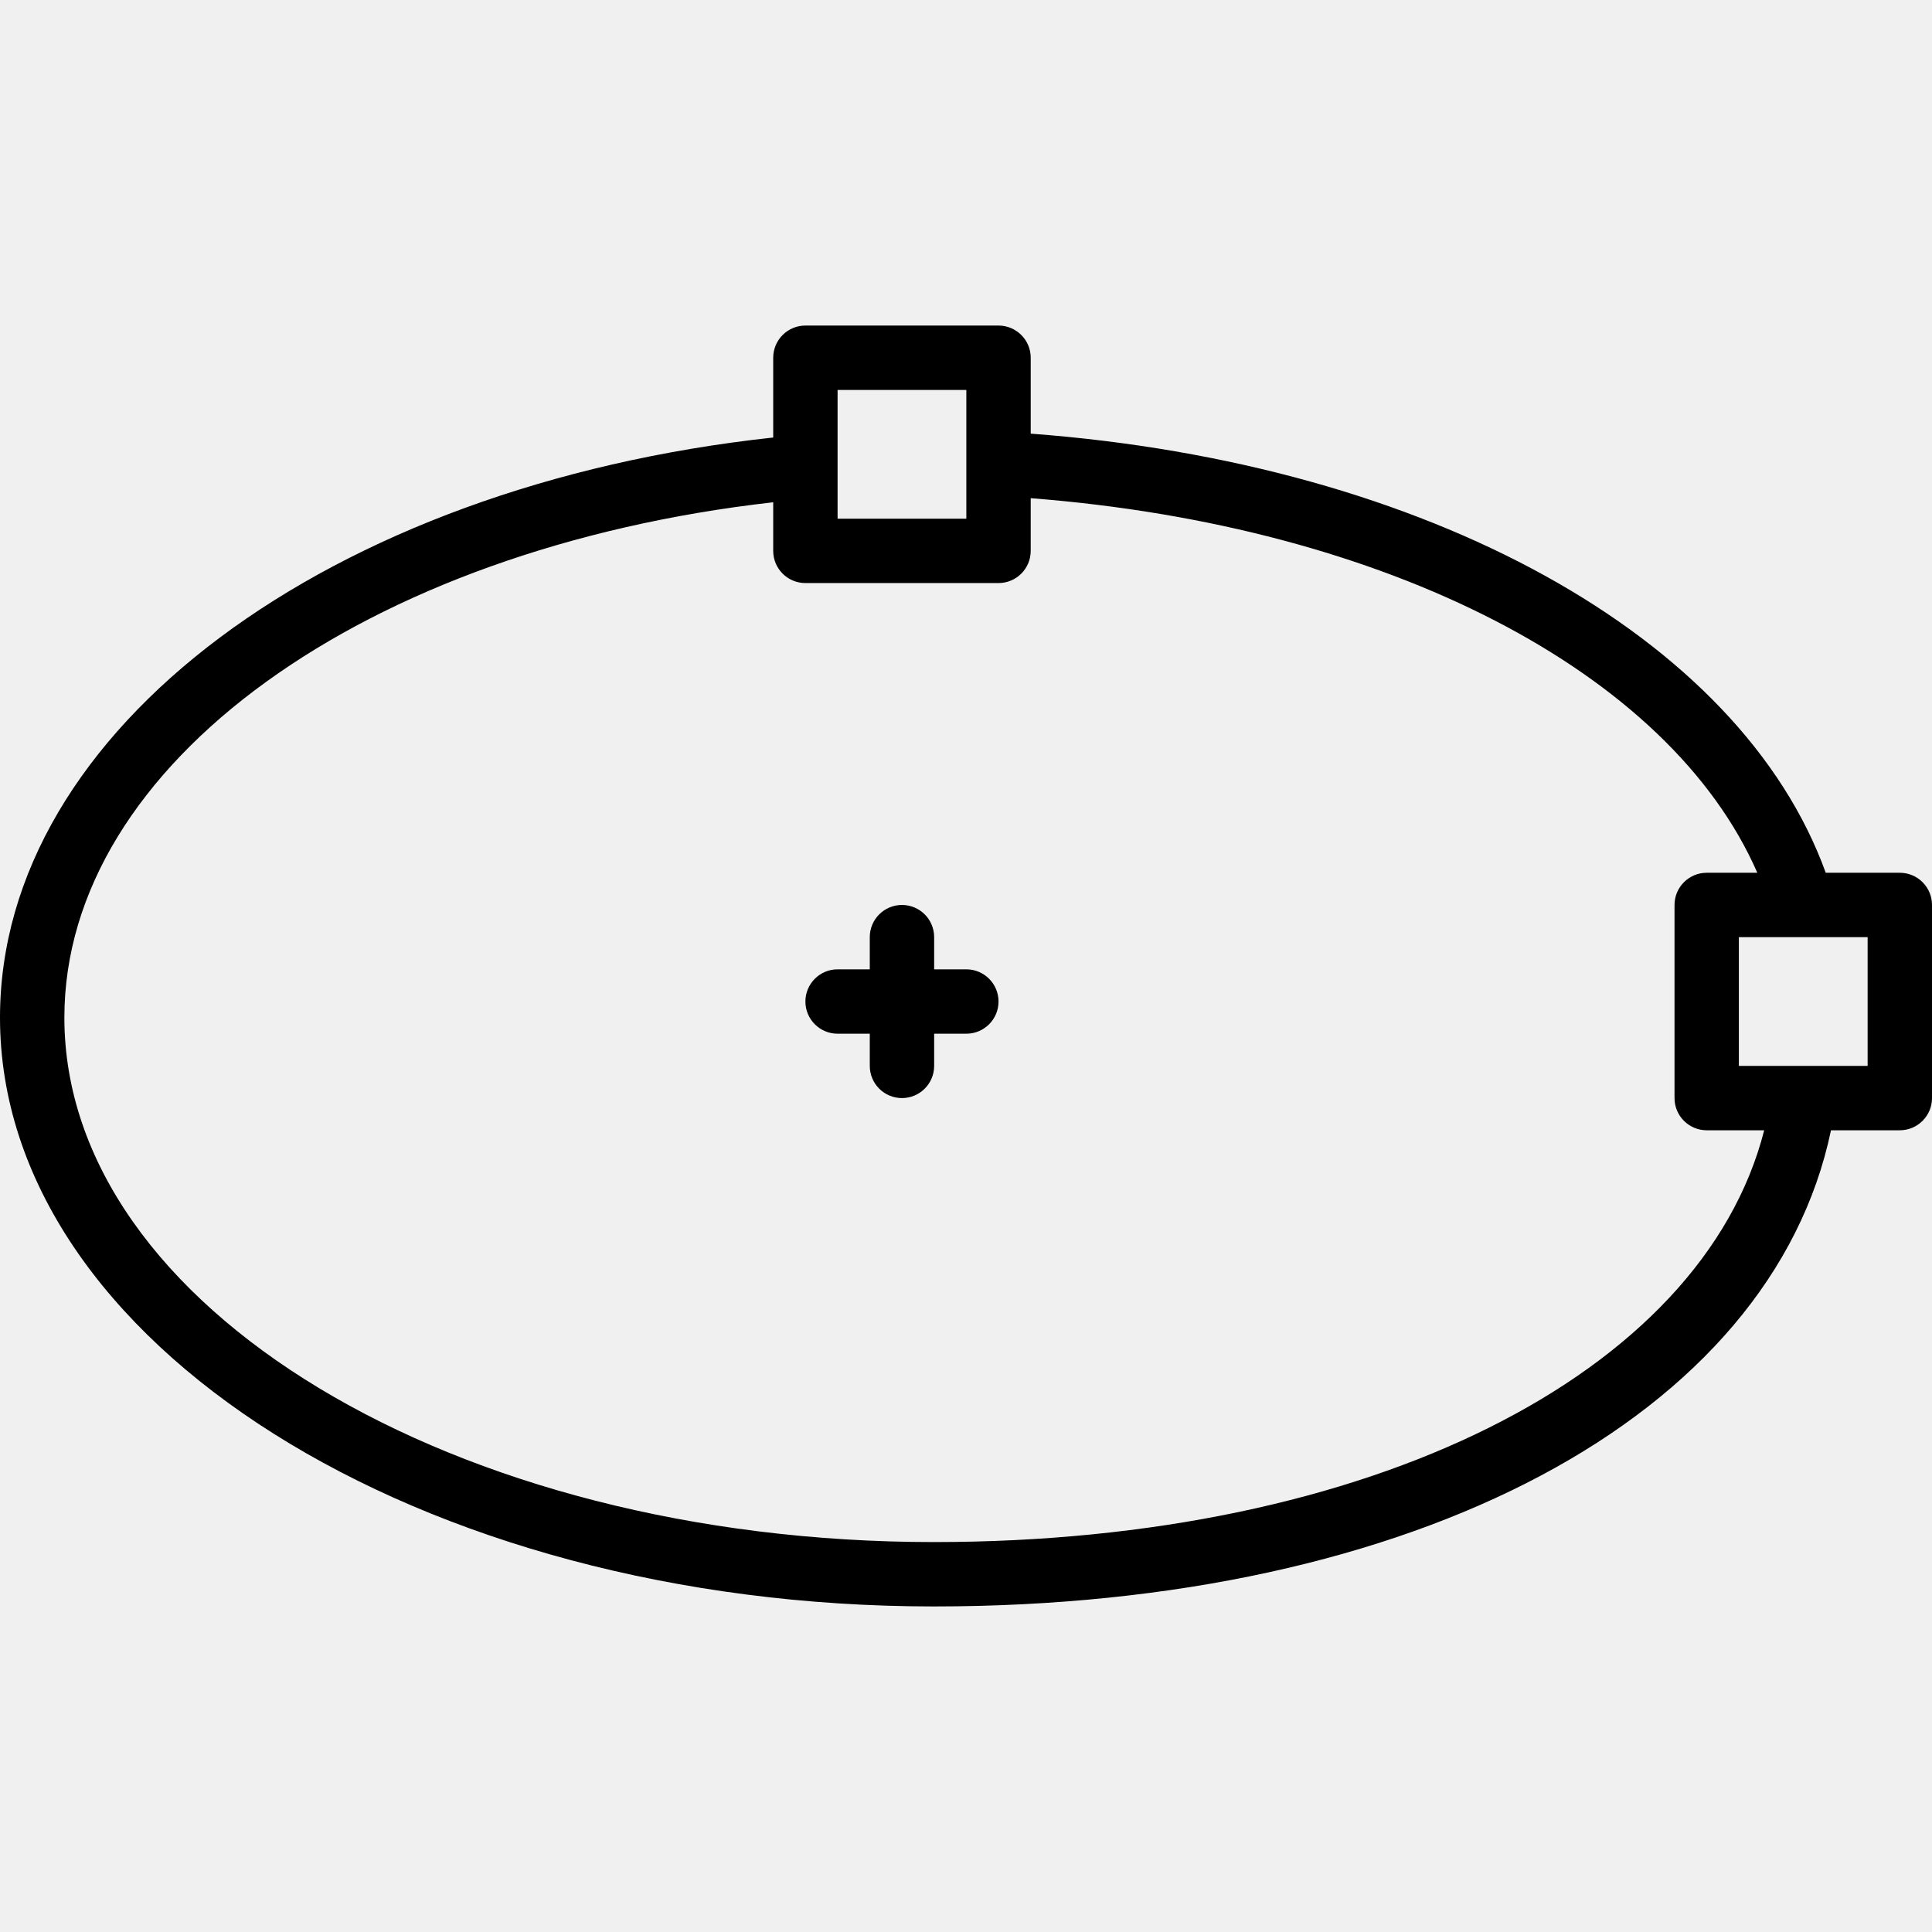
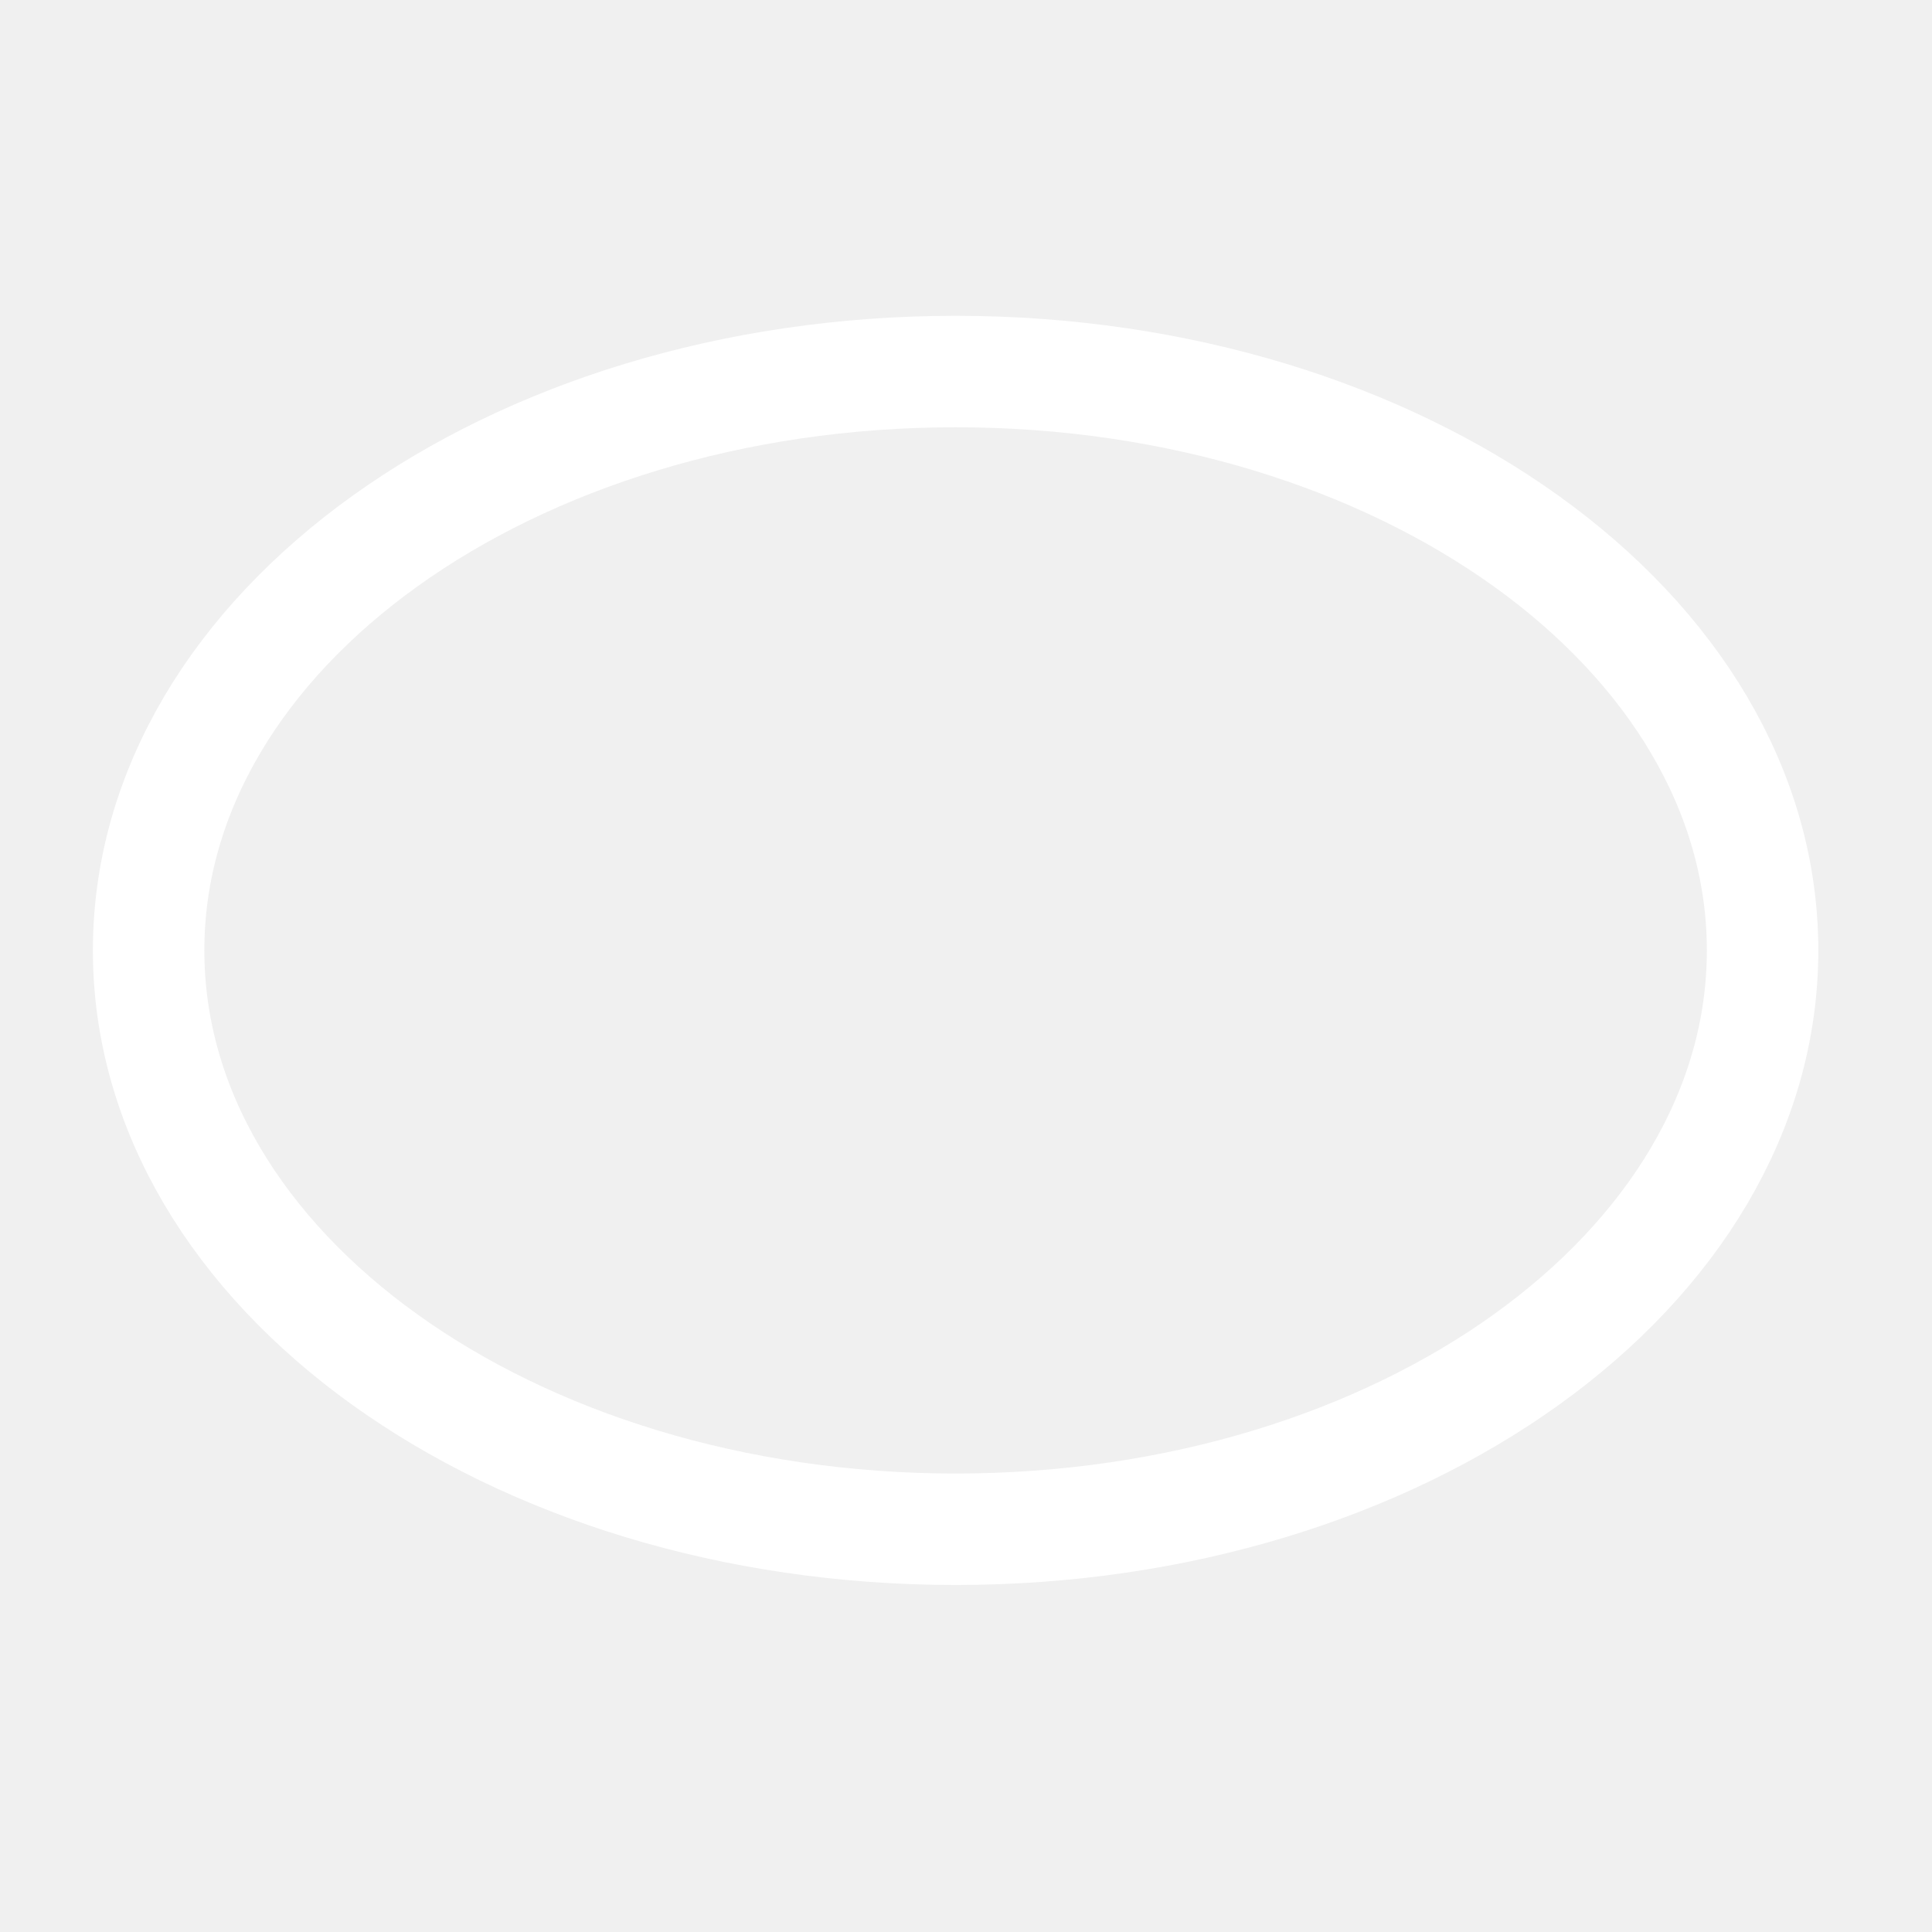
- <svg xmlns="http://www.w3.org/2000/svg" width="40" height="40" version="1.1" x="0px" y="0px" viewBox="0 0 512 512" style="enable-background:new 0 0 512 512;" xml:space="preserve">
-   <g>
-     <g>
-       <path d="M503.47,231.292h-19.628c-22.657-62.638-105.58-108.515-210.691-116.371V94.806c0-4.709-3.822-8.53-8.53-8.53h-51.182     c-4.709,0-8.53,3.822-8.53,8.53v21.138C87.138,128.714,0,193.264,0,269.678c0,86.046,111.014,156.046,247.465,156.046     c127.776,0,221.943-50.389,237.766-126.189h18.238c4.709,0,8.53-3.822,8.53-8.53v-51.182     C512,235.113,508.187,231.292,503.47,231.292z M221.968,103.337h34.121v34.121h-34.121V103.337z M247.465,408.663     c-127.051,0-230.405-62.348-230.405-138.985c0-67.236,79.742-124.355,187.847-136.571v12.881c0,4.709,3.822,8.53,8.53,8.53h51.182     c4.709,0,8.53-3.822,8.53-8.53v-13.964c94.508,7.328,169.336,46.072,192.556,99.268h-13.41c-4.709,0-8.53,3.822-8.53,8.53v51.182     c0,4.709,3.822,8.53,8.53,8.53h15.235C451.025,364.246,362.821,408.663,247.465,408.663z M494.939,282.474h-34.121v-34.121h34.121     V282.474z" />
-     </g>
-   </g>
-   <g>
-     <g>
-       <path d="M256.09,256.883h-8.53v-8.53c0-4.709-3.813-8.53-8.53-8.53c-4.709,0-8.53,3.822-8.53,8.53v8.53h-8.53     c-4.709,0-8.53,3.822-8.53,8.53c0,4.709,3.822,8.53,8.53,8.53h8.53v8.53c0,4.709,3.822,8.53,8.53,8.53s8.53-3.822,8.53-8.53v-8.53     h8.53c4.709,0,8.53-3.822,8.53-8.53C264.62,260.704,260.798,256.883,256.09,256.883z" />
-     </g>
-   </g>
+ <svg xmlns="http://www.w3.org/2000/svg" width="26" height="26" viewBox="0 0 26 26" fill="none">
+   <path d="M12.86 20.58C18.858 20.58 23.72 17.092 23.72 12.79C23.72 8.488 18.858 5 12.86 5C6.862 5 2 8.488 2 12.79C2 17.092 6.862 20.58 12.86 20.58Z" stroke="white" stroke-width="1.5" stroke-linecap="round" stroke-linejoin="round" />
</svg>
